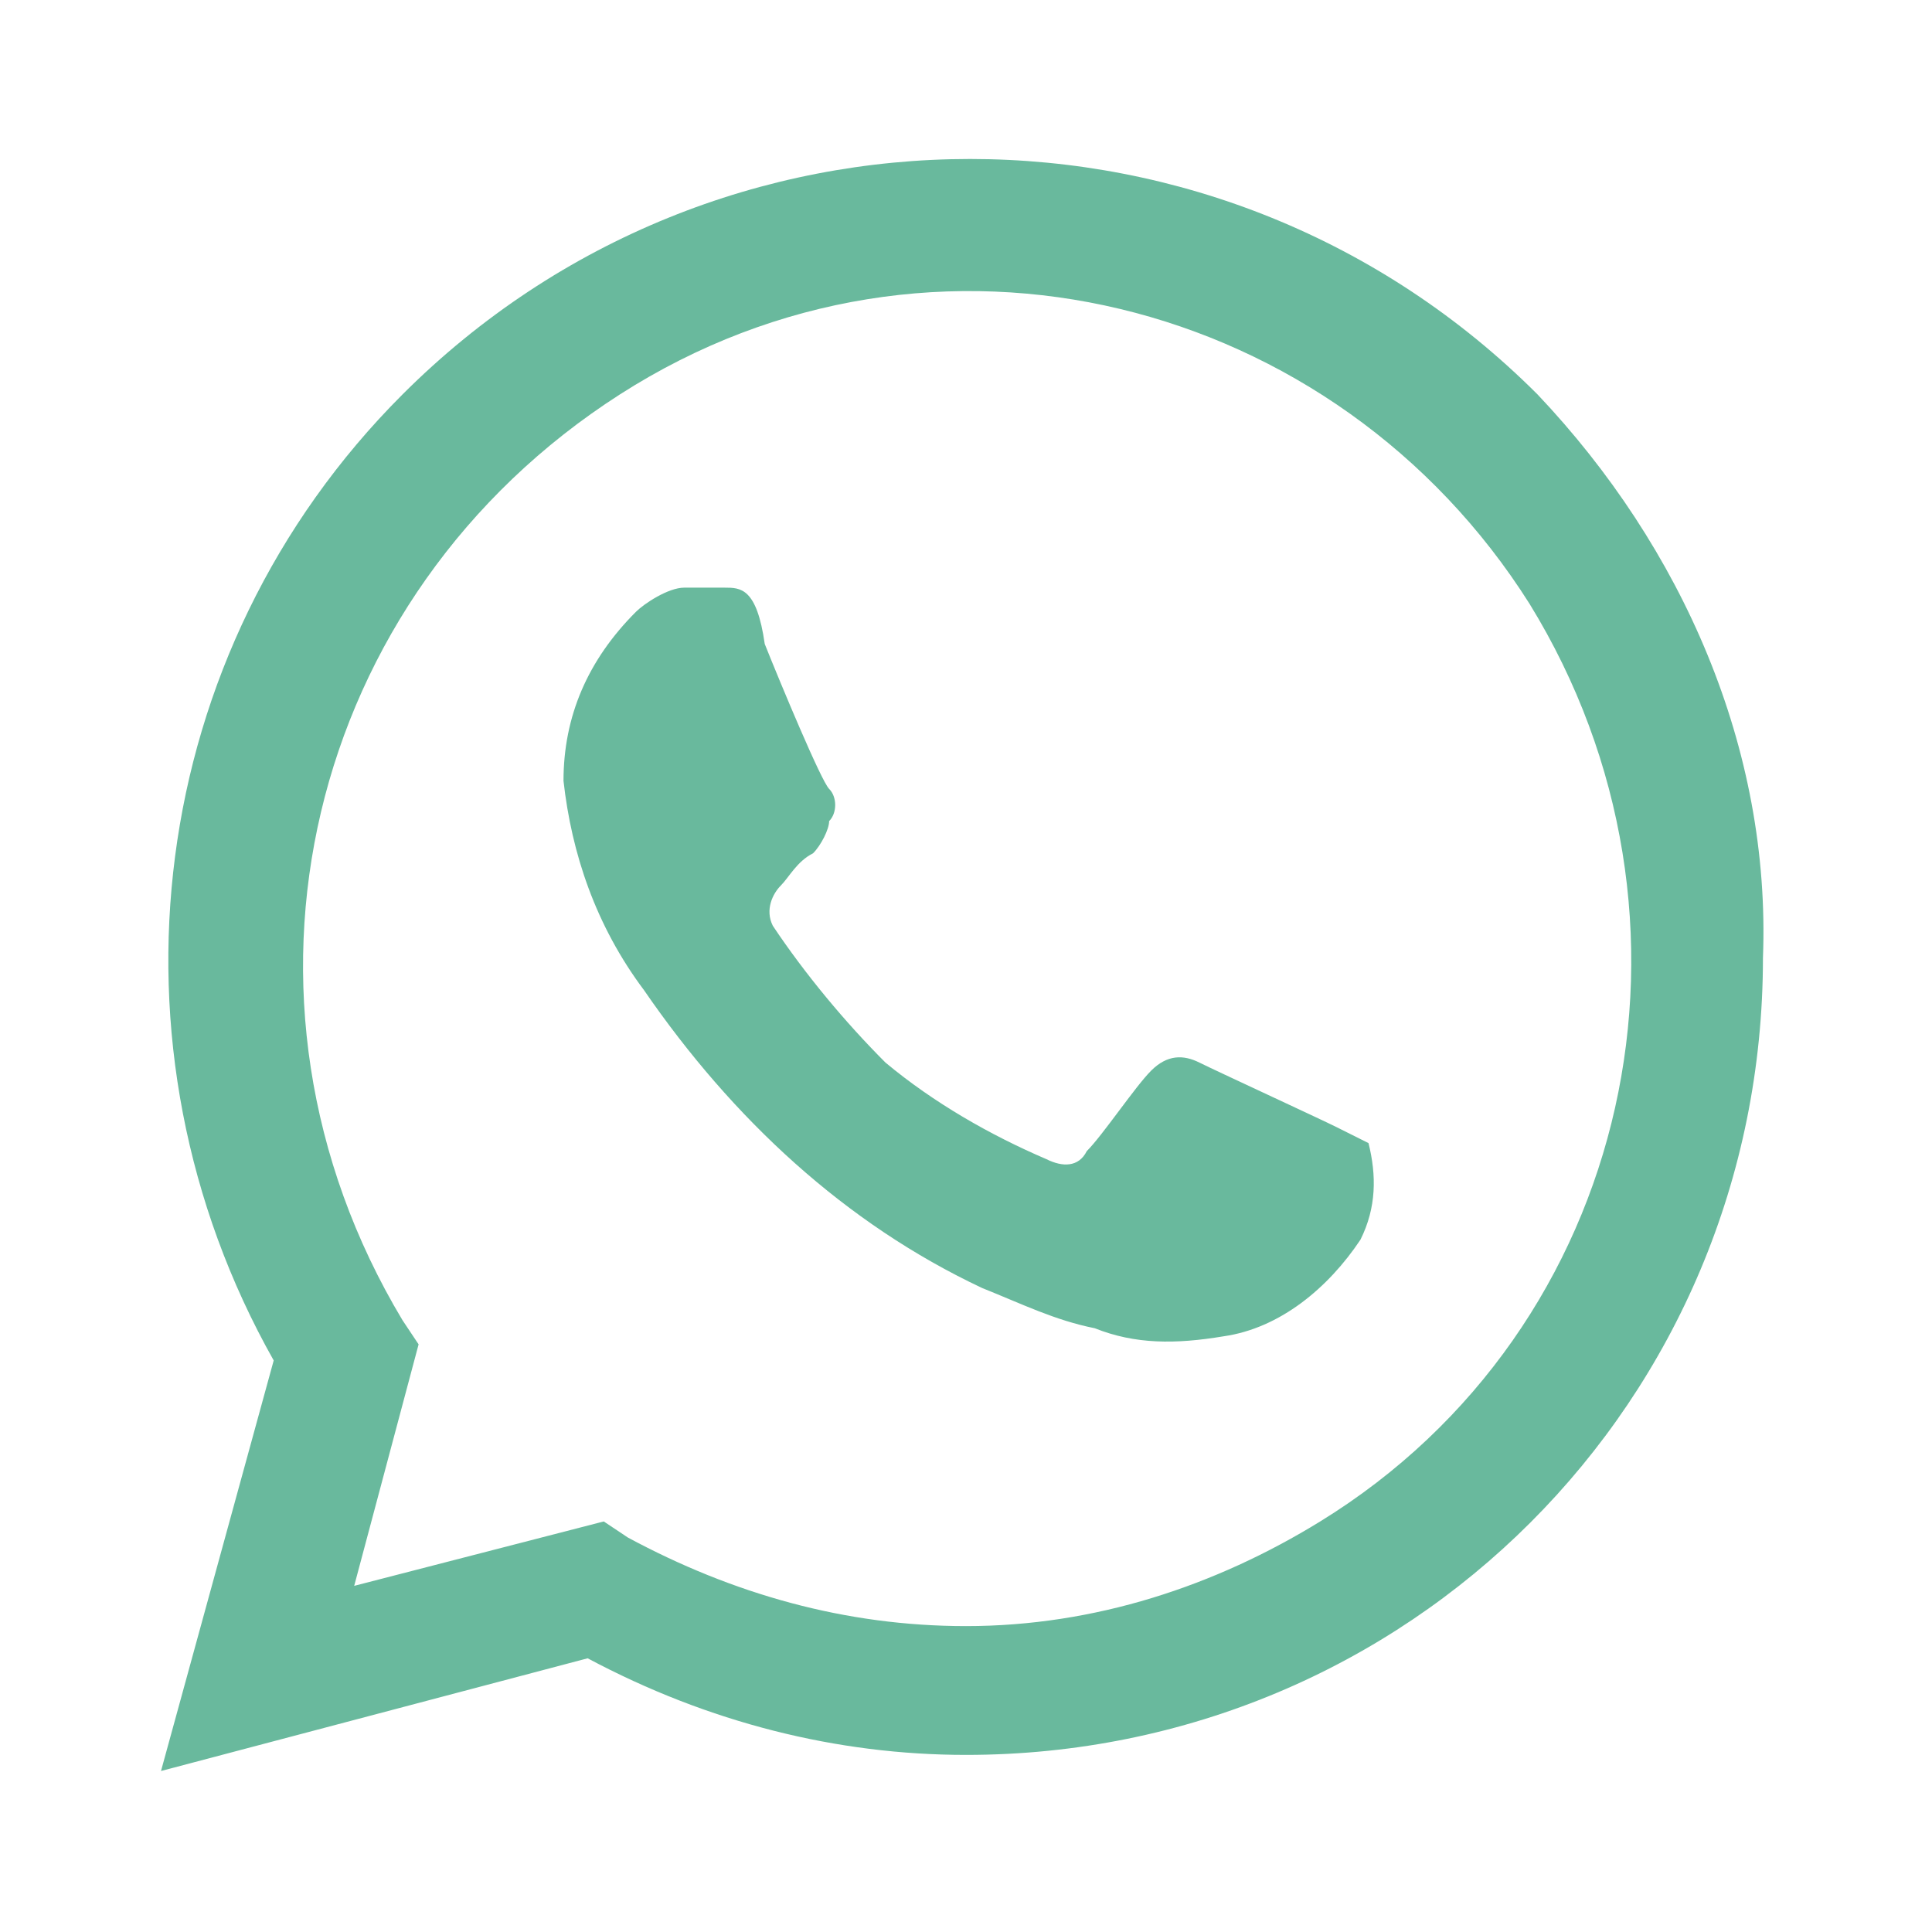
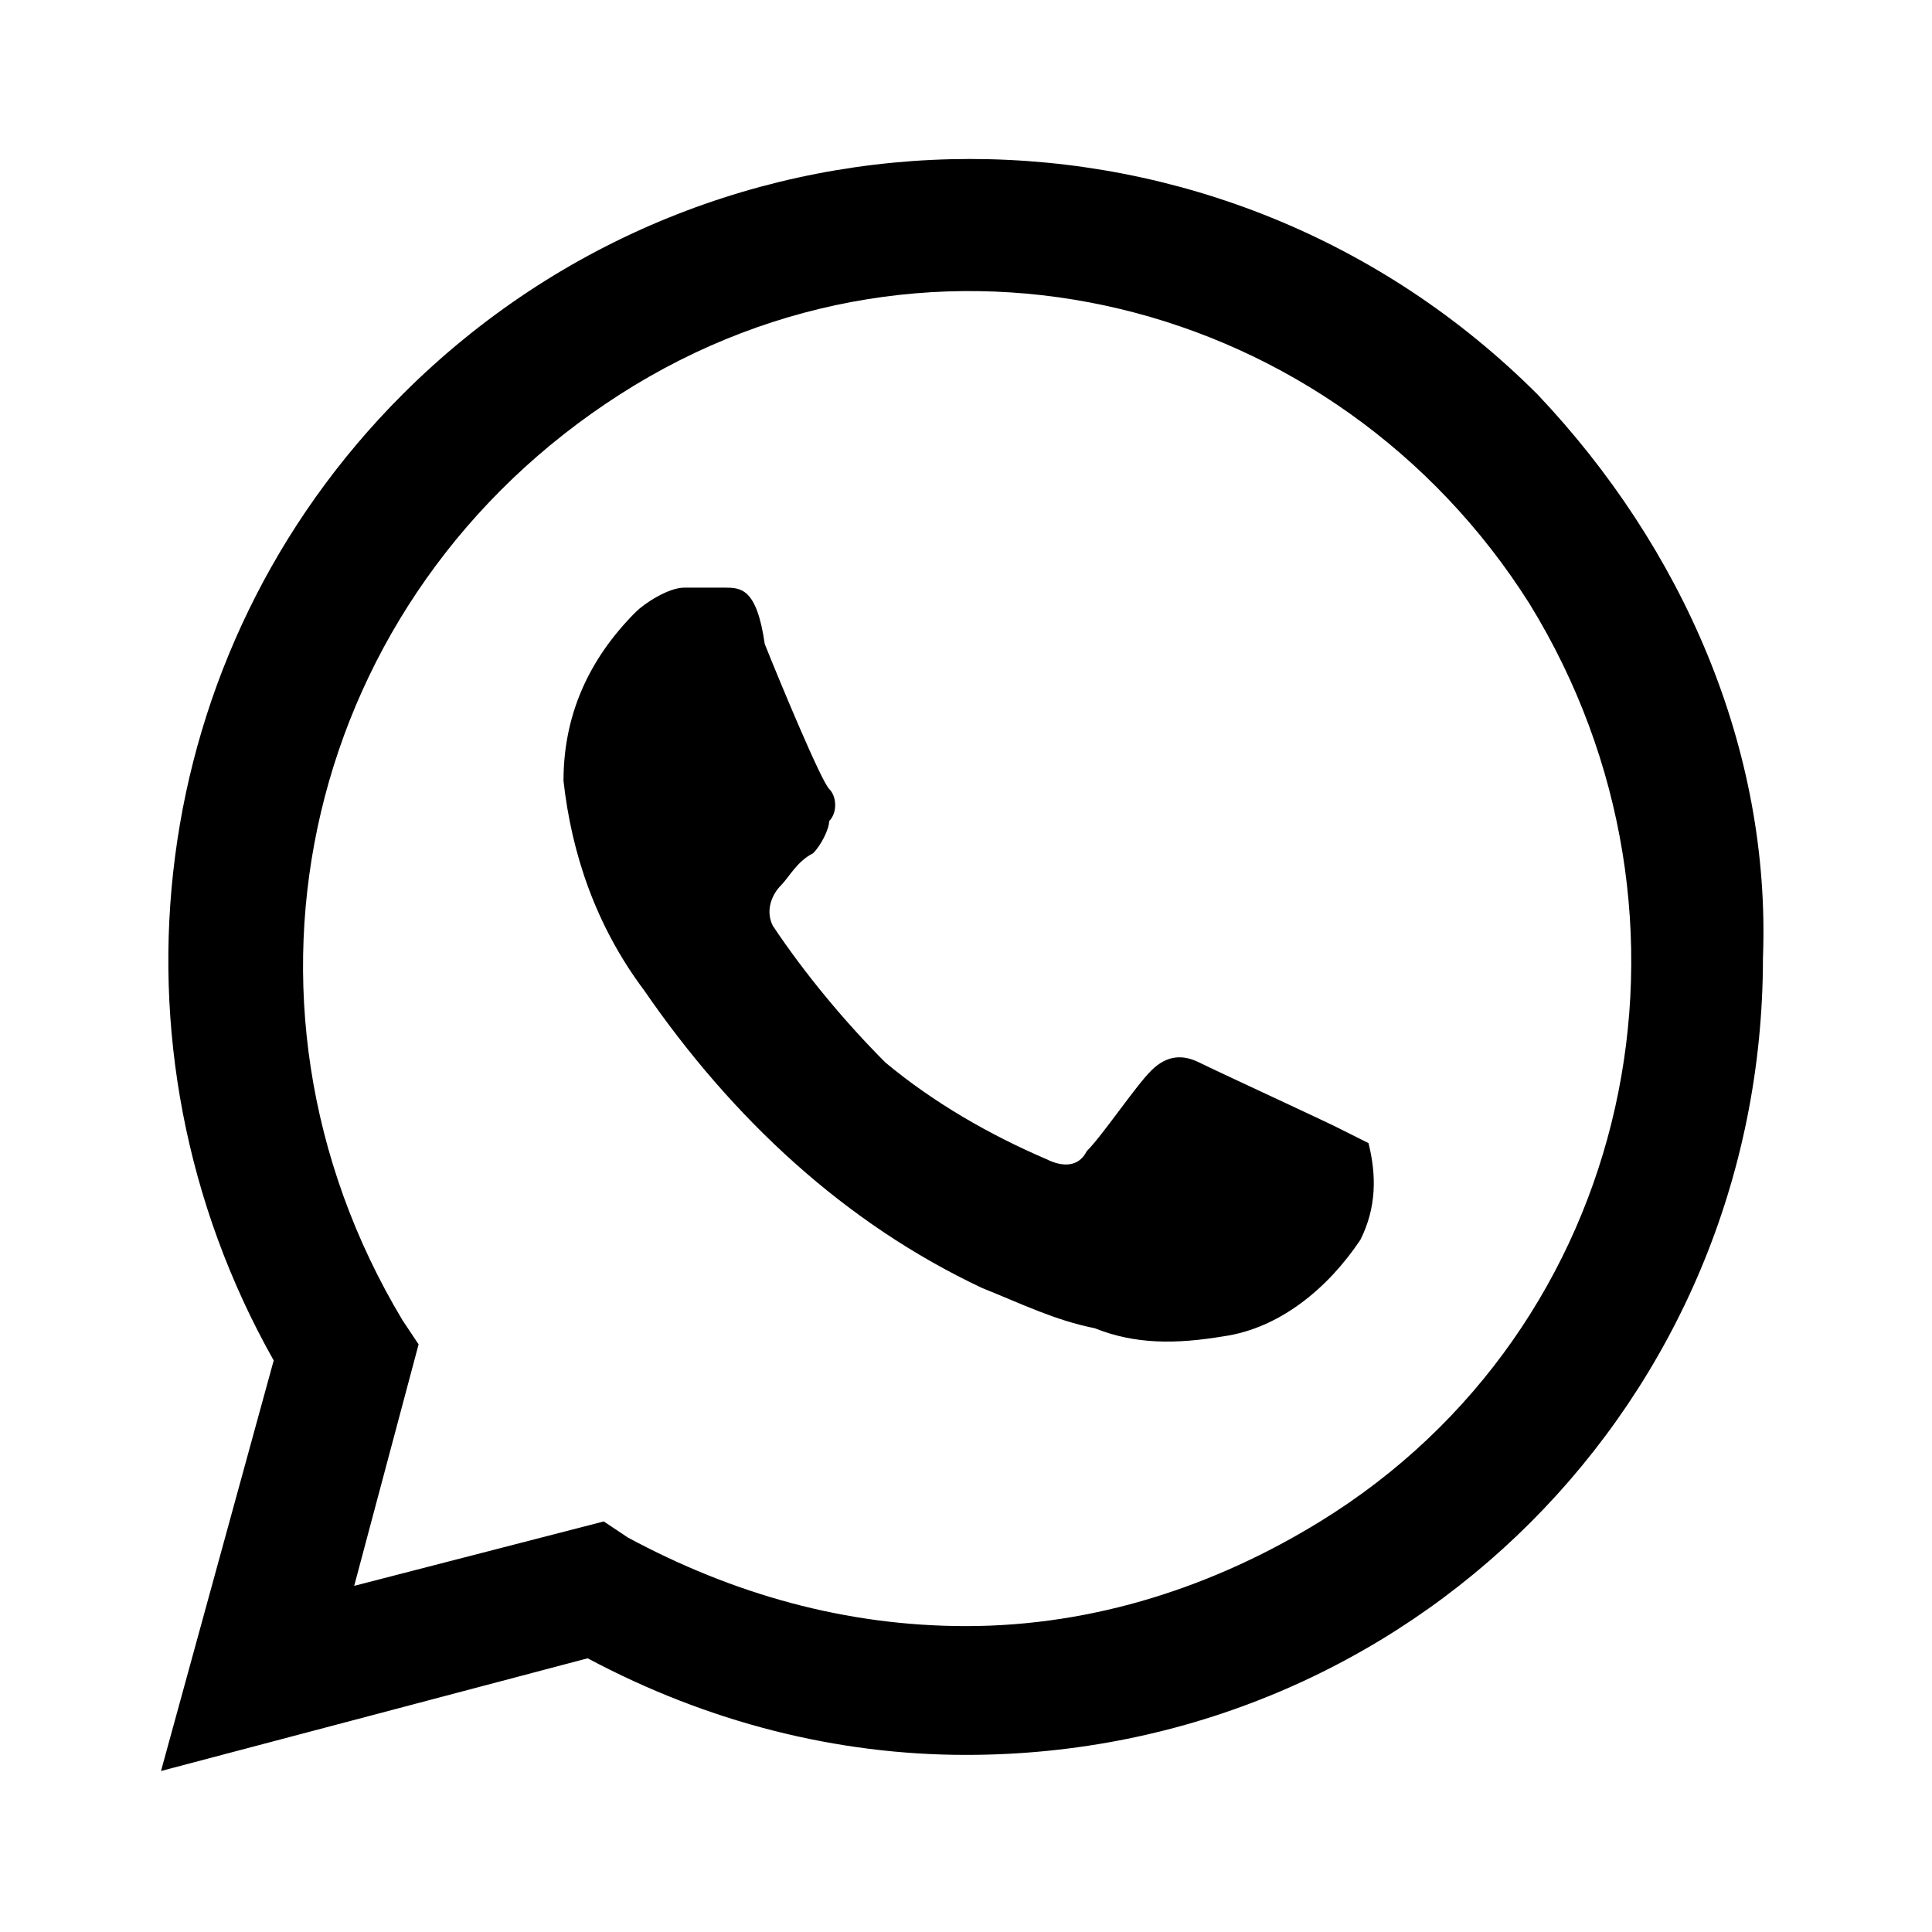
- <svg xmlns="http://www.w3.org/2000/svg" width="24" height="24" viewBox="0 0 24 24" fill="none">
-   <path d="M16.6 14C16.4 13.9 15.1 13.3 14.9 13.2C14.7 13.1 14.5 13.1 14.3 13.3C14.1 13.5 13.7 14.1 13.5 14.3C13.4 14.5 13.2 14.5 13 14.4C12.3 14.1 11.6 13.7 11 13.2C10.5 12.7 10 12.1 9.6 11.5C9.5 11.3 9.6 11.1 9.7 11C9.8 10.9 9.9 10.7 10.1 10.6C10.2 10.5 10.3 10.3 10.3 10.2C10.4 10.1 10.4 9.9 10.3 9.8C10.2 9.7 9.7 8.5 9.5 8C9.4 7.3 9.2 7.3 9 7.3C8.9 7.3 8.7 7.3 8.5 7.3C8.3 7.3 8 7.5 7.9 7.6C7.3 8.2 7 8.9 7 9.7C7.1 10.6 7.4 11.5 8 12.3C9.1 13.9 10.5 15.2 12.2 16C12.7 16.2 13.1 16.4 13.6 16.5C14.1 16.7 14.6 16.7 15.2 16.6C15.9 16.5 16.5 16 16.9 15.4C17.1 15 17.1 14.6 17 14.2C17 14.2 16.8 14.1 16.6 14ZM19.1 4.9C15.2 1 8.9 1 5 4.9C1.8 8.1 1.2 13 3.4 16.9L2 22L7.3 20.6C8.8 21.4 10.4 21.8 12 21.8C17.5 21.8 21.9 17.4 21.9 11.9C22 9.3 20.9 6.8 19.1 4.9ZM16.4 18.9C15.1 19.7 13.6 20.2 12 20.2C10.5 20.2 9.1 19.8 7.8 19.1L7.5 18.9L4.4 19.7L5.2 16.7L5 16.4C2.6 12.4 3.8 7.4 7.7 4.9C11.6 2.4 16.6 3.7 19 7.5C21.4 11.4 20.3 16.5 16.4 18.9Z" fill="#69B99D" />
+ <svg xmlns="http://www.w3.org/2000/svg" version="1.1" width="24" height="24" viewBox="0 0 24 24">
+   <path d="M16.6 14c-0.2-0.1-1.5-0.7-1.7-0.8s-0.4-0.1-0.6 0.1c-0.2 0.2-0.6 0.8-0.8 1-0.1 0.2-0.3 0.2-0.5 0.1-0.7-0.3-1.4-0.7-2-1.2-0.5-0.5-1-1.1-1.4-1.7-0.1-0.2 0-0.4 0.1-0.5s0.2-0.3 0.4-0.4c0.1-0.1 0.2-0.3 0.2-0.4 0.1-0.1 0.1-0.3 0-0.4s-0.6-1.3-0.8-1.8c-0.1-0.7-0.3-0.7-0.5-0.7-0.1 0-0.3 0-0.5 0s-0.5 0.2-0.6 0.3c-0.6 0.6-0.9 1.3-0.9 2.1 0.1 0.9 0.4 1.8 1 2.6 1.1 1.6 2.5 2.9 4.2 3.7 0.5 0.2 0.9 0.4 1.4 0.5 0.5 0.2 1 0.2 1.6 0.1 0.7-0.1 1.3-0.6 1.7-1.2 0.2-0.4 0.2-0.8 0.1-1.2 0 0-0.2-0.1-0.4-0.2zM19.1 4.9c-3.9-3.9-10.2-3.9-14.1 0-3.2 3.2-3.8 8.1-1.6 12l-1.4 5.1 5.3-1.4c1.5 0.8 3.1 1.2 4.7 1.2 5.5 0 9.9-4.4 9.9-9.9 0.1-2.6-1-5.1-2.8-7zM16.4 18.9c-1.3 0.8-2.8 1.3-4.4 1.3-1.5 0-2.9-0.4-4.2-1.1l-0.3-0.2-3.1 0.8 0.8-3-0.2-0.3c-2.4-4-1.2-9 2.7-11.5s8.9-1.2 11.3 2.6c2.4 3.9 1.3 9-2.6 11.4z" />
</svg>
